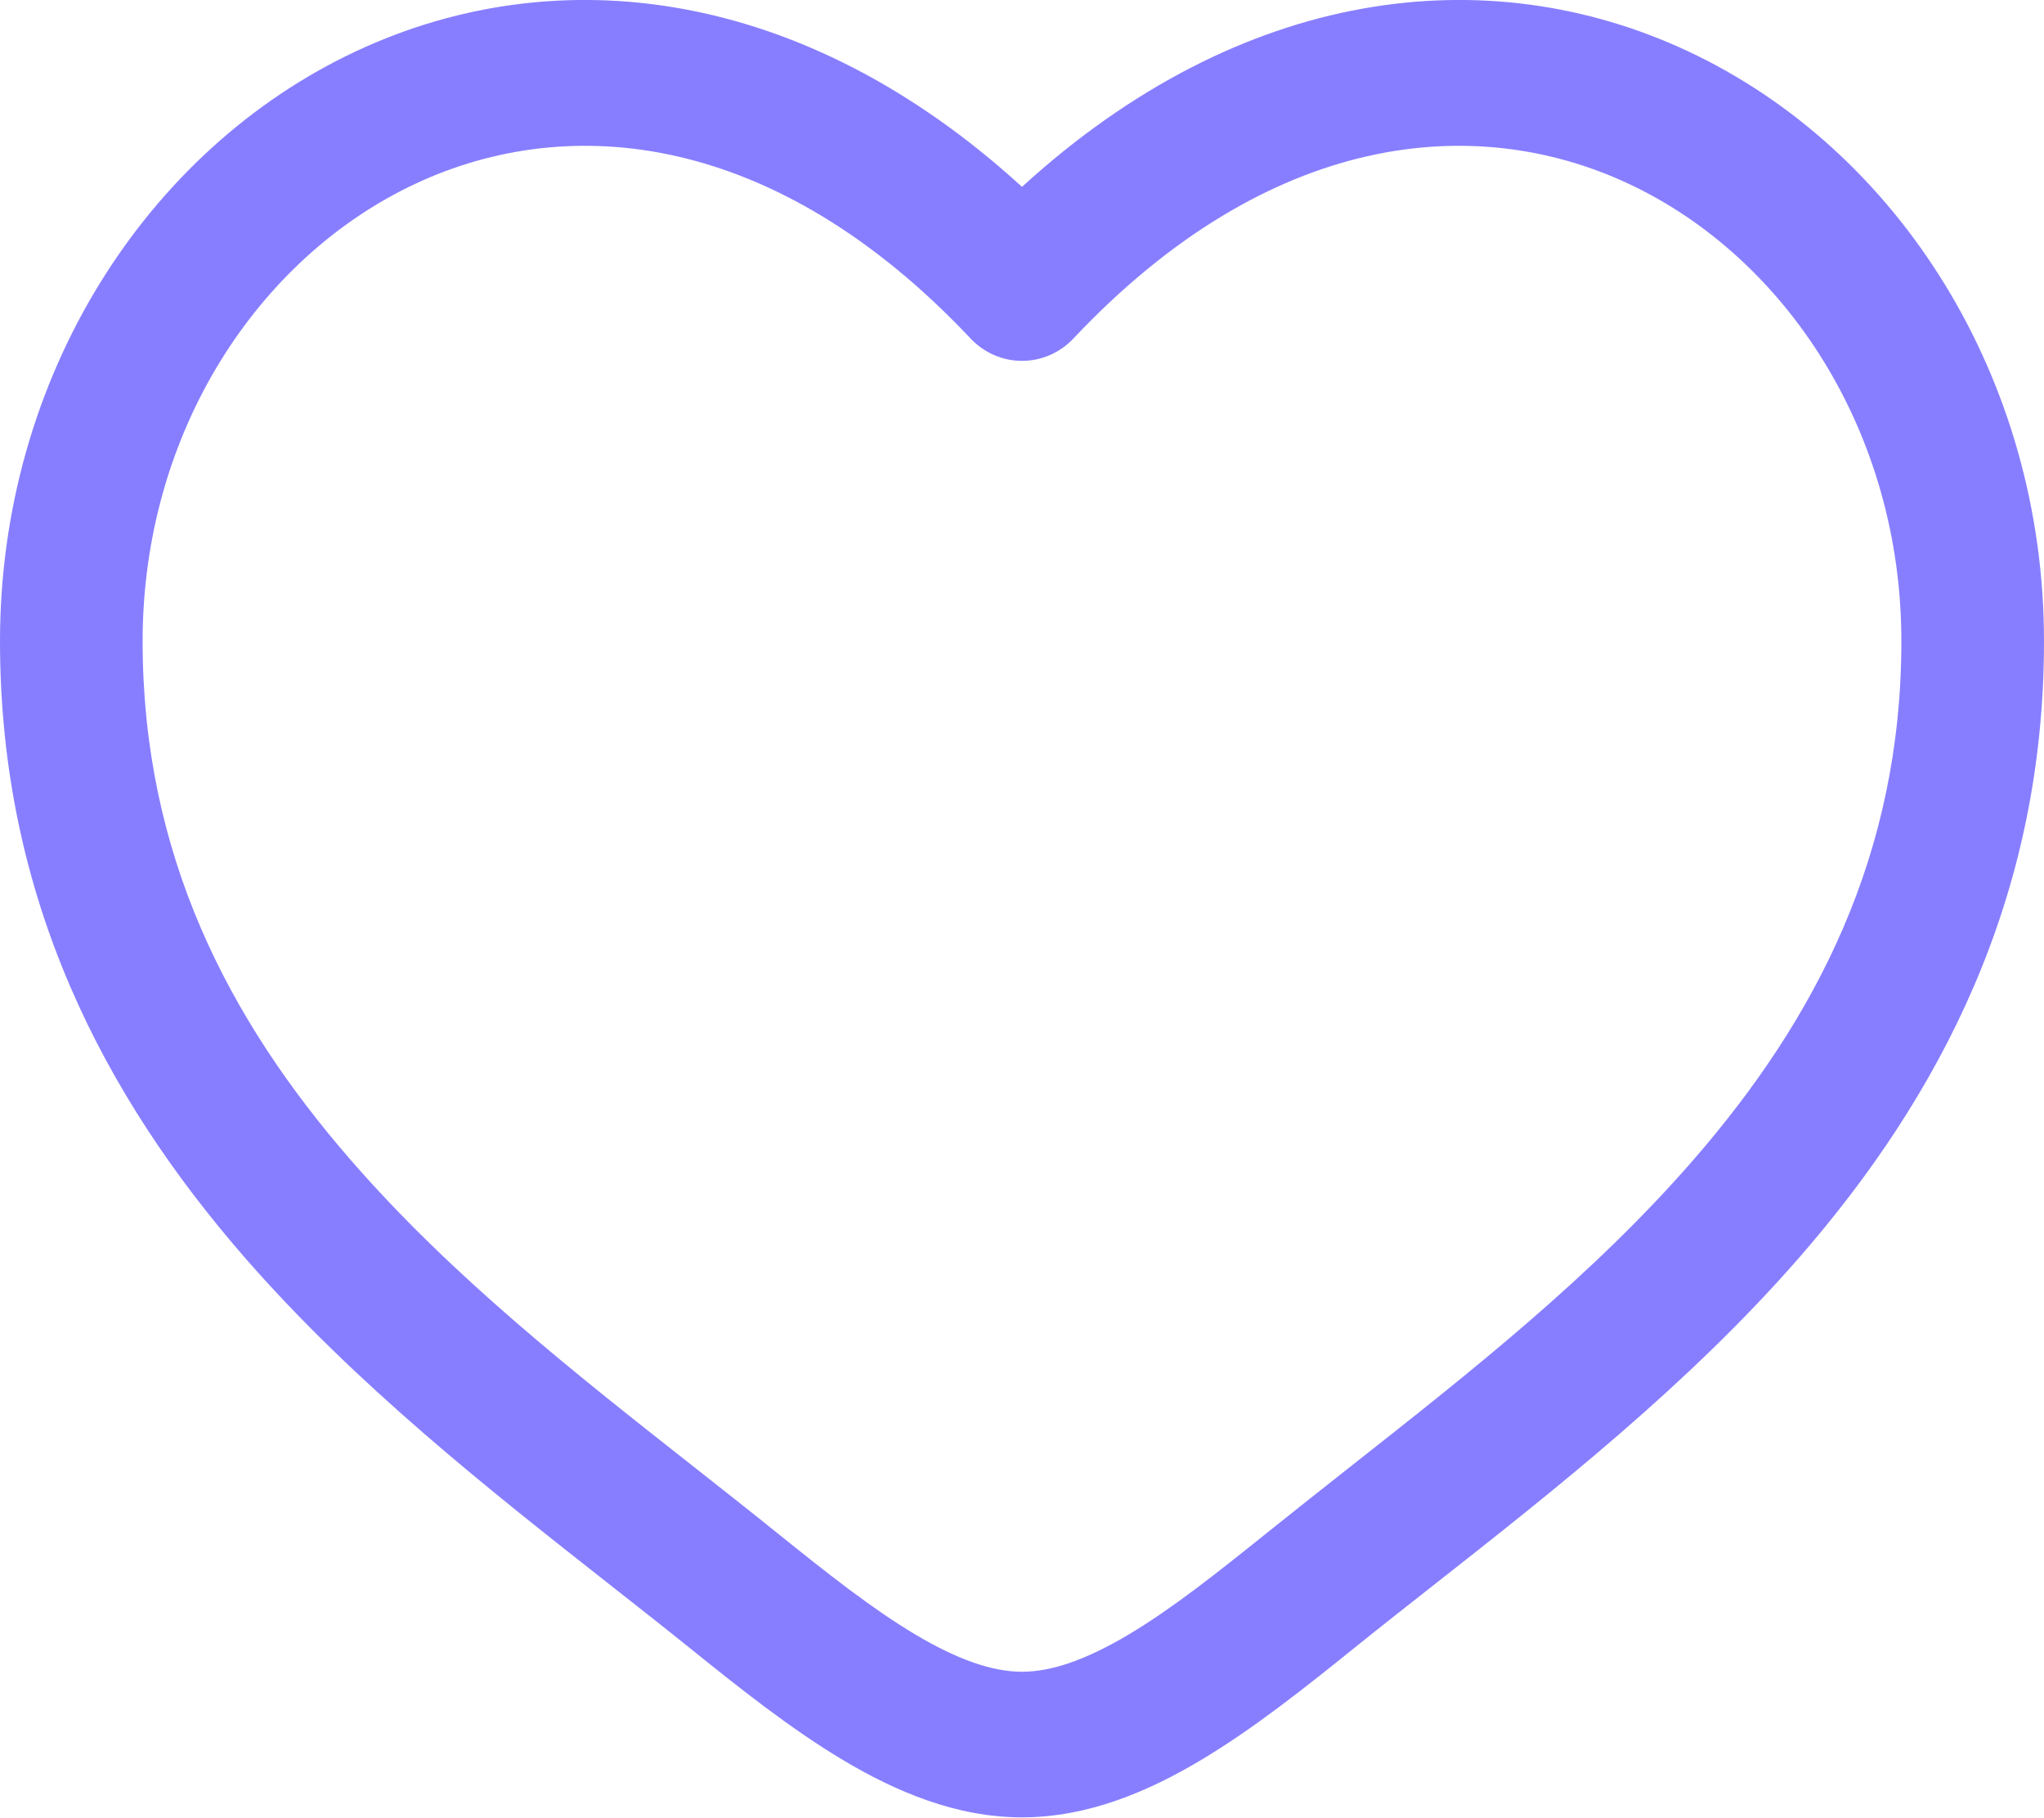
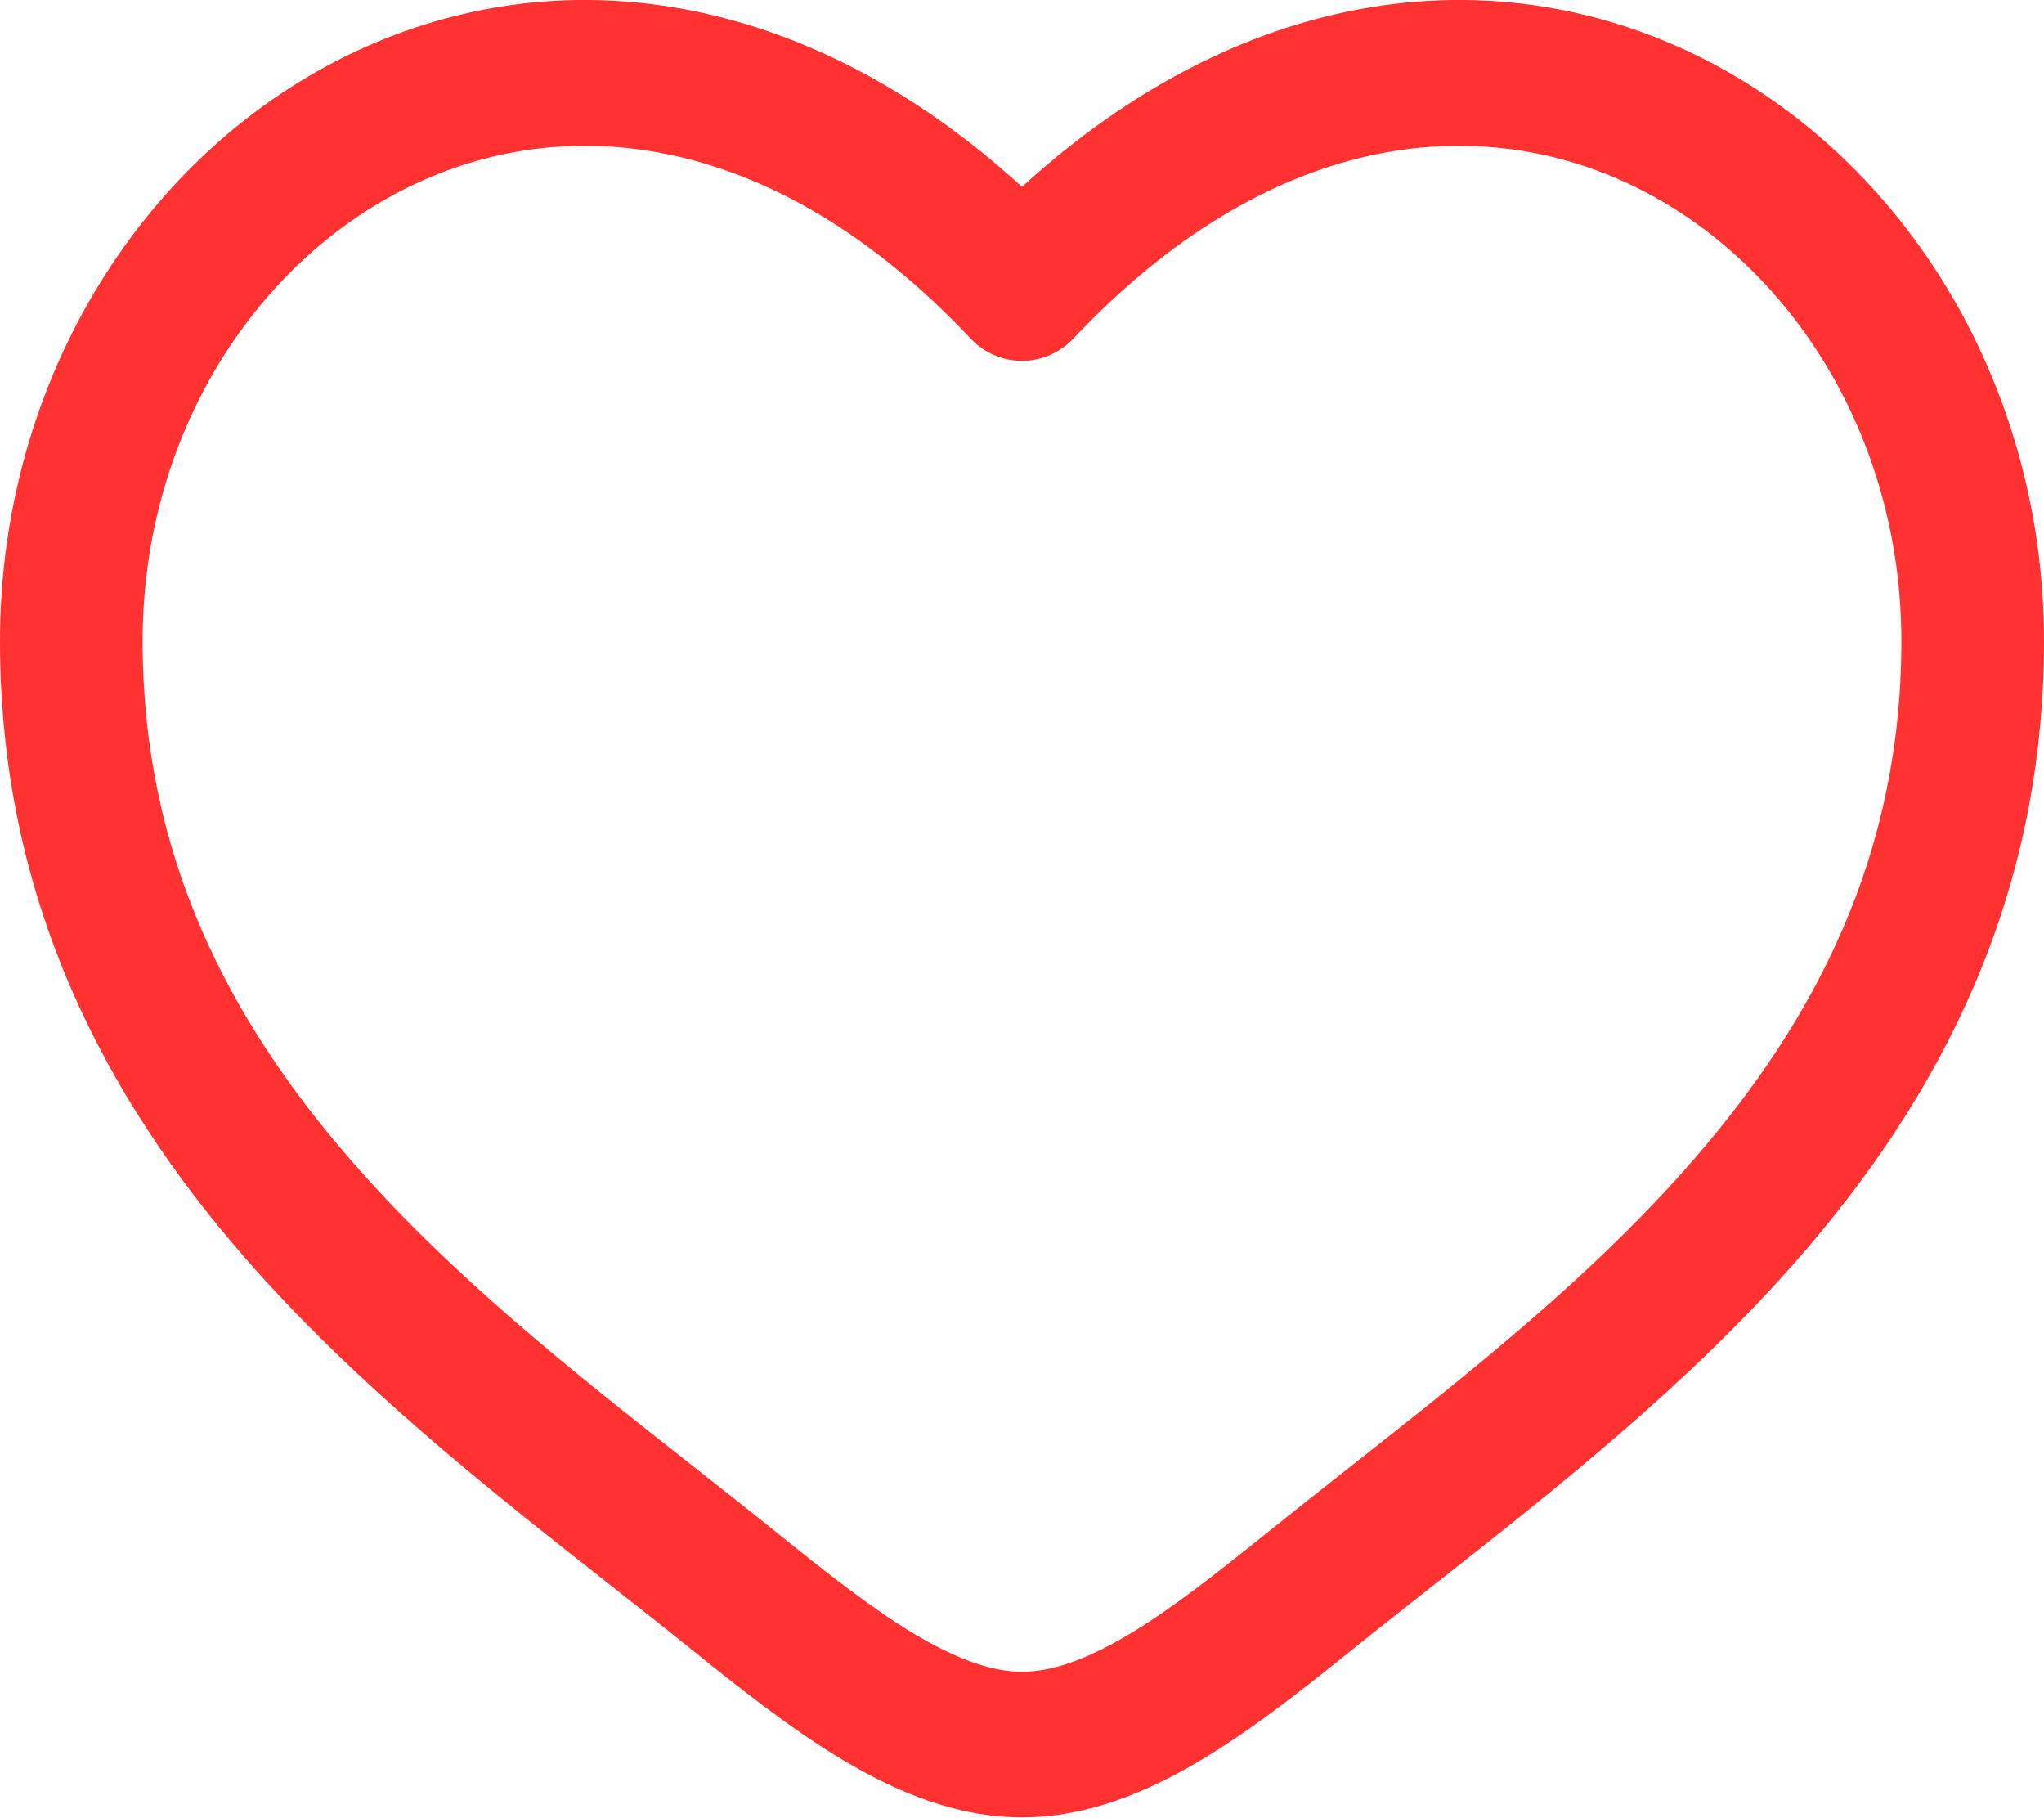
<svg xmlns="http://www.w3.org/2000/svg" width="18" height="16" viewBox="0 0 18 16" fill="none">
-   <path fill-rule="evenodd" clip-rule="evenodd" d="M3.662 1.616C2.273 2.264 1.256 3.806 1.256 5.645C1.256 7.523 2.009 8.971 3.088 10.212C3.977 11.235 5.054 12.083 6.104 12.909C6.354 13.106 6.602 13.301 6.845 13.497C7.285 13.851 7.678 14.162 8.057 14.388C8.436 14.614 8.741 14.718 9 14.718C9.259 14.718 9.564 14.614 9.943 14.388C10.322 14.162 10.714 13.851 11.155 13.497C11.399 13.301 11.646 13.106 11.896 12.909C12.946 12.082 14.023 11.235 14.912 10.212C15.991 8.971 16.744 7.523 16.744 5.645C16.744 3.806 15.727 2.264 14.338 1.616C12.988 0.986 11.175 1.153 9.452 2.981C9.334 3.106 9.171 3.177 9 3.177C8.829 3.177 8.666 3.106 8.548 2.981C6.825 1.153 5.012 0.986 3.662 1.616ZM9 1.645C7.064 -0.123 4.897 -0.371 3.14 0.449C1.285 1.315 0 3.326 0 5.645C0 7.923 0.93 9.662 2.149 11.064C3.125 12.186 4.32 13.126 5.376 13.956C5.615 14.144 5.847 14.326 6.068 14.504C6.496 14.849 6.957 15.217 7.423 15.495C7.89 15.774 8.422 16 9 16C9.578 16 10.11 15.774 10.577 15.495C11.043 15.217 11.504 14.849 11.932 14.504C12.153 14.326 12.385 14.144 12.624 13.956C13.68 13.126 14.875 12.186 15.851 11.064C17.07 9.662 18 7.923 18 5.645C18 3.326 16.715 1.315 14.86 0.449C13.103 -0.371 10.936 -0.123 9 1.645Z" fill="#877EFF" />
+   <path fill-rule="evenodd" clip-rule="evenodd" d="M3.662 1.616C2.273 2.264 1.256 3.806 1.256 5.645C1.256 7.523 2.009 8.971 3.088 10.212C3.977 11.235 5.054 12.083 6.104 12.909C6.354 13.106 6.602 13.301 6.845 13.497C7.285 13.851 7.678 14.162 8.057 14.388C8.436 14.614 8.741 14.718 9 14.718C9.259 14.718 9.564 14.614 9.943 14.388C10.322 14.162 10.714 13.851 11.155 13.497C11.399 13.301 11.646 13.106 11.896 12.909C12.946 12.082 14.023 11.235 14.912 10.212C15.991 8.971 16.744 7.523 16.744 5.645C16.744 3.806 15.727 2.264 14.338 1.616C12.988 0.986 11.175 1.153 9.452 2.981C9.334 3.106 9.171 3.177 9 3.177C8.829 3.177 8.666 3.106 8.548 2.981C6.825 1.153 5.012 0.986 3.662 1.616ZM9 1.645C7.064 -0.123 4.897 -0.371 3.14 0.449C1.285 1.315 0 3.326 0 5.645C0 7.923 0.93 9.662 2.149 11.064C3.125 12.186 4.32 13.126 5.376 13.956C5.615 14.144 5.847 14.326 6.068 14.504C6.496 14.849 6.957 15.217 7.423 15.495C7.89 15.774 8.422 16 9 16C9.578 16 10.11 15.774 10.577 15.495C11.043 15.217 11.504 14.849 11.932 14.504C12.153 14.326 12.385 14.144 12.624 13.956C13.68 13.126 14.875 12.186 15.851 11.064C17.07 9.662 18 7.923 18 5.645C18 3.326 16.715 1.315 14.86 0.449C13.103 -0.371 10.936 -0.123 9 1.645Z" fill="#ff3131" />
</svg>
